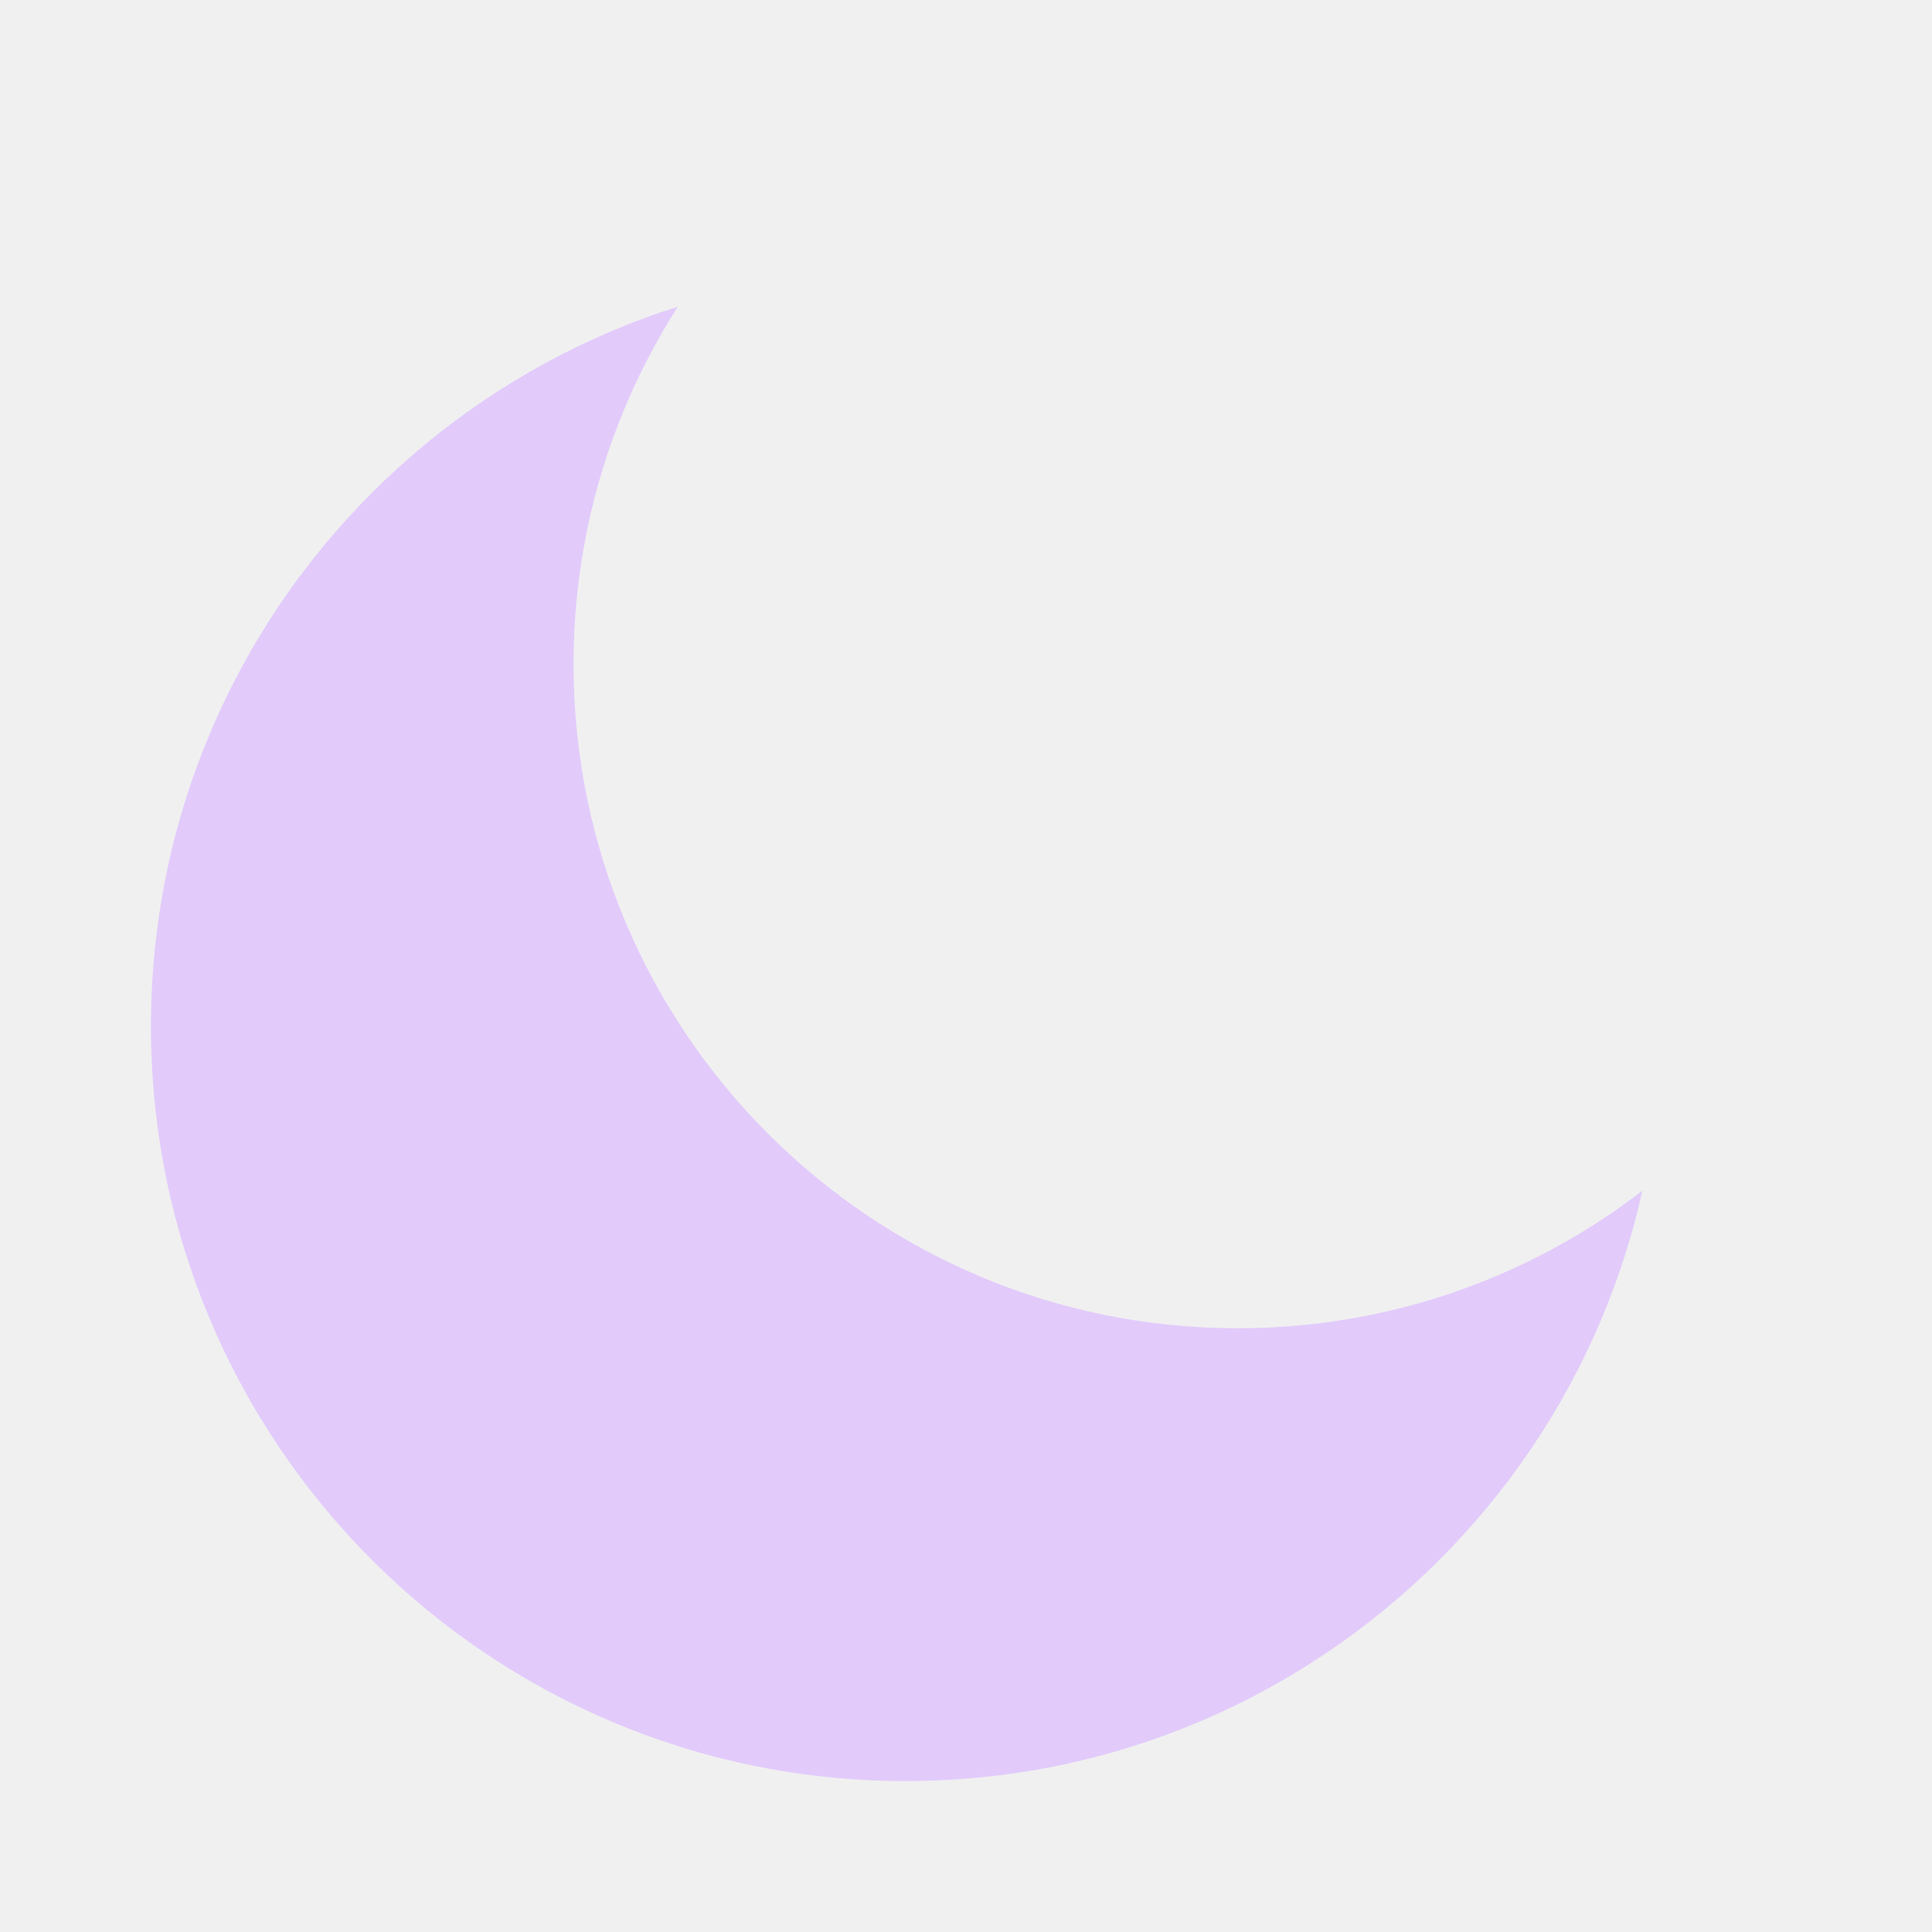
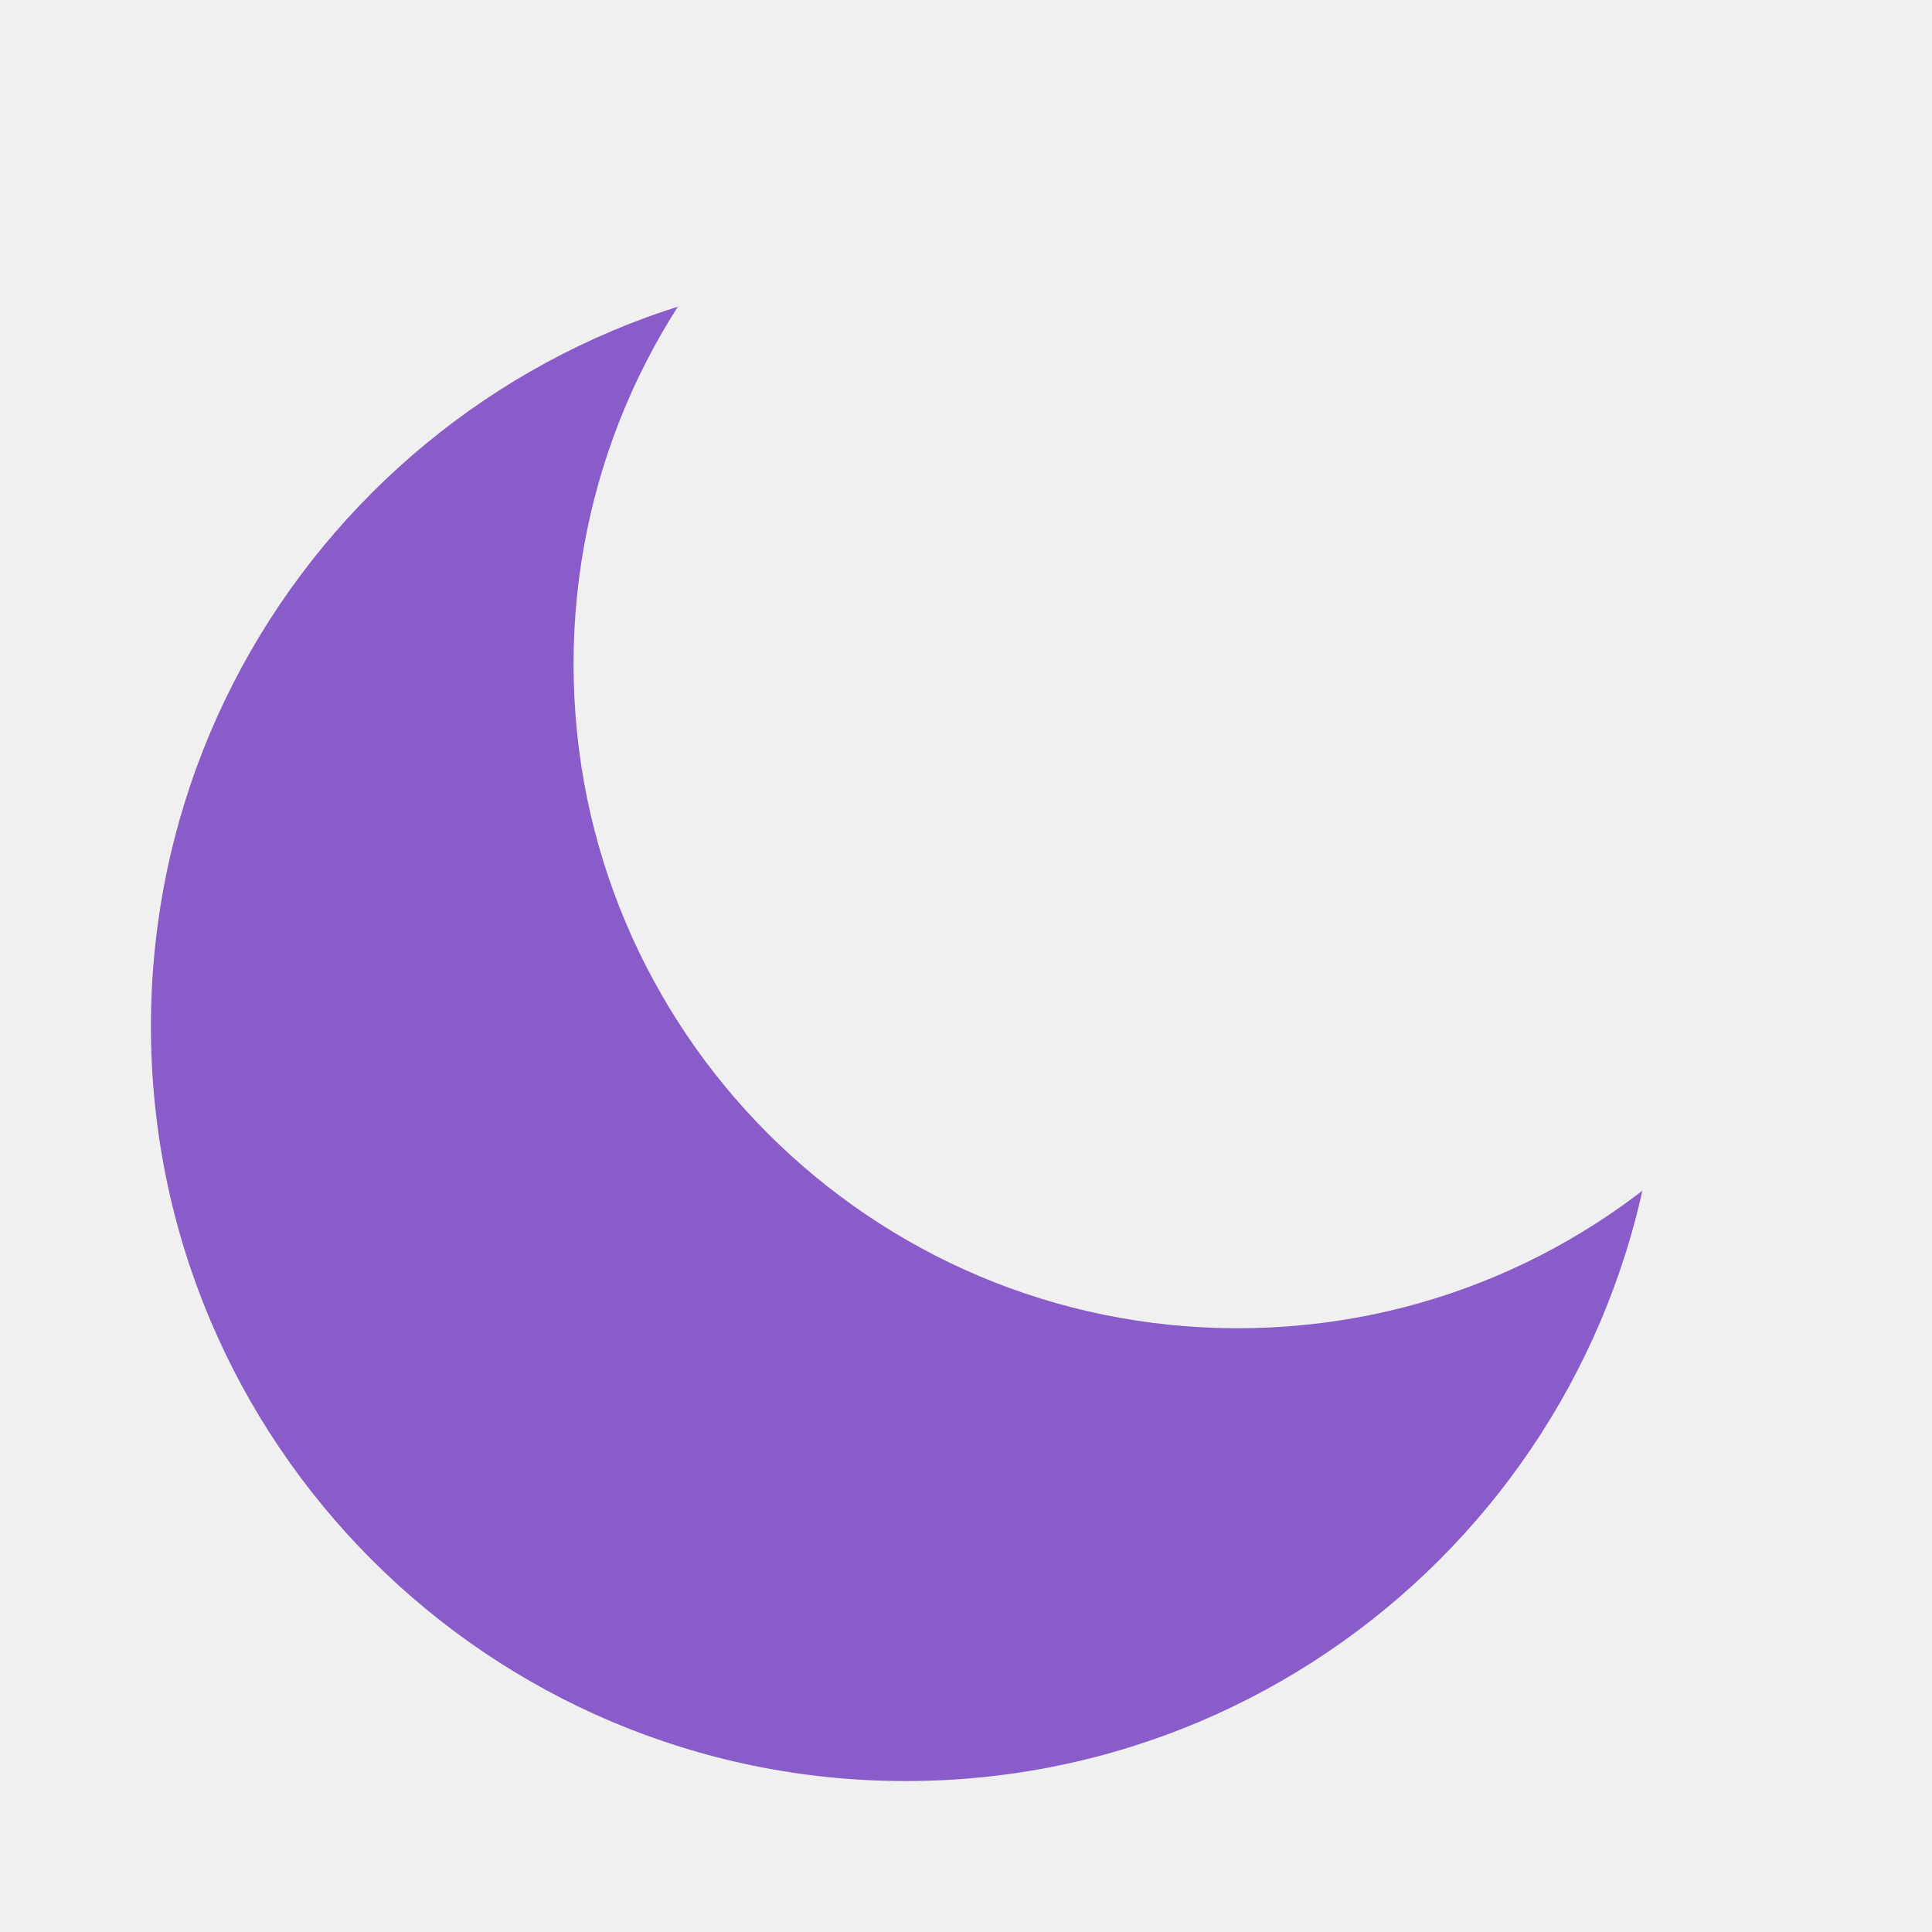
<svg xmlns="http://www.w3.org/2000/svg" viewBox="0 0 64 64">
  <defs>
    <mask id="creciente">
      <rect width="64" height="64" fill="#fff" />
      <circle cx="41" cy="22" r="22" fill="#000" />
    </mask>
  </defs>
-   <circle cx="30" cy="34" r="25" fill="#e2cbfb" mask="url(#creciente)" />
+   <circle cx="30" cy="34" r="25" fill="#8a5cc9" mask="url(#creciente)" />
</svg>
